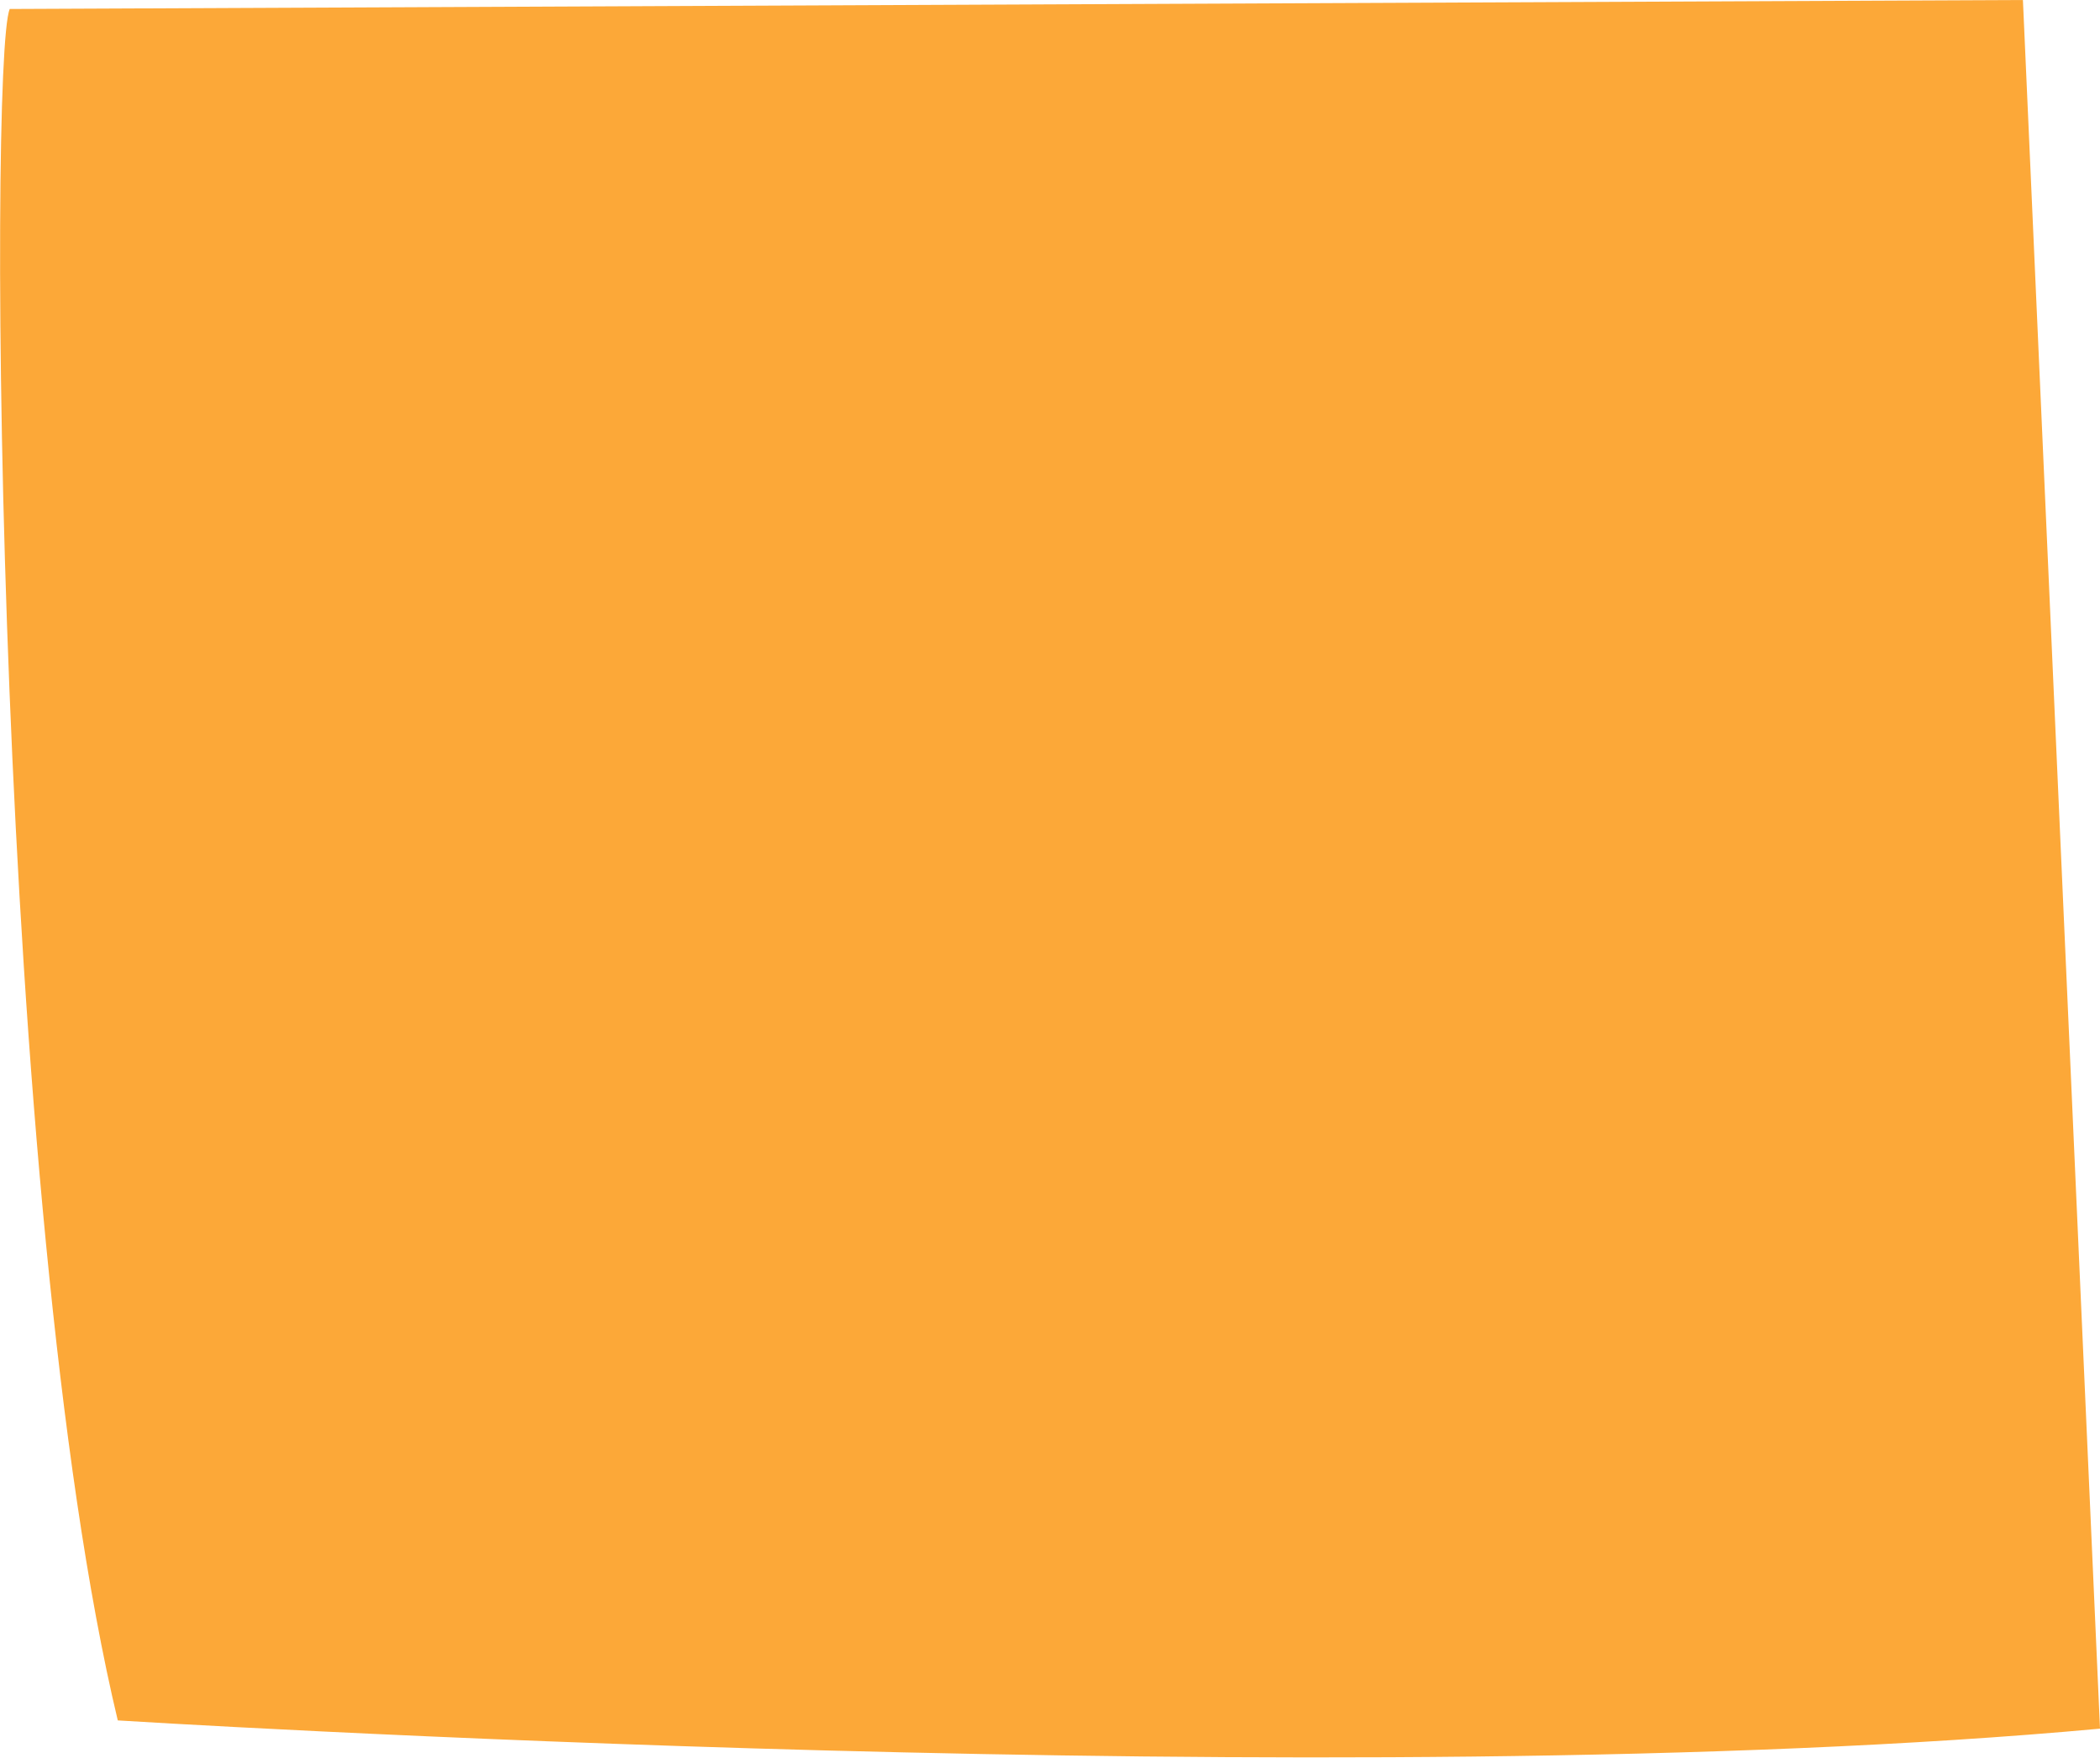
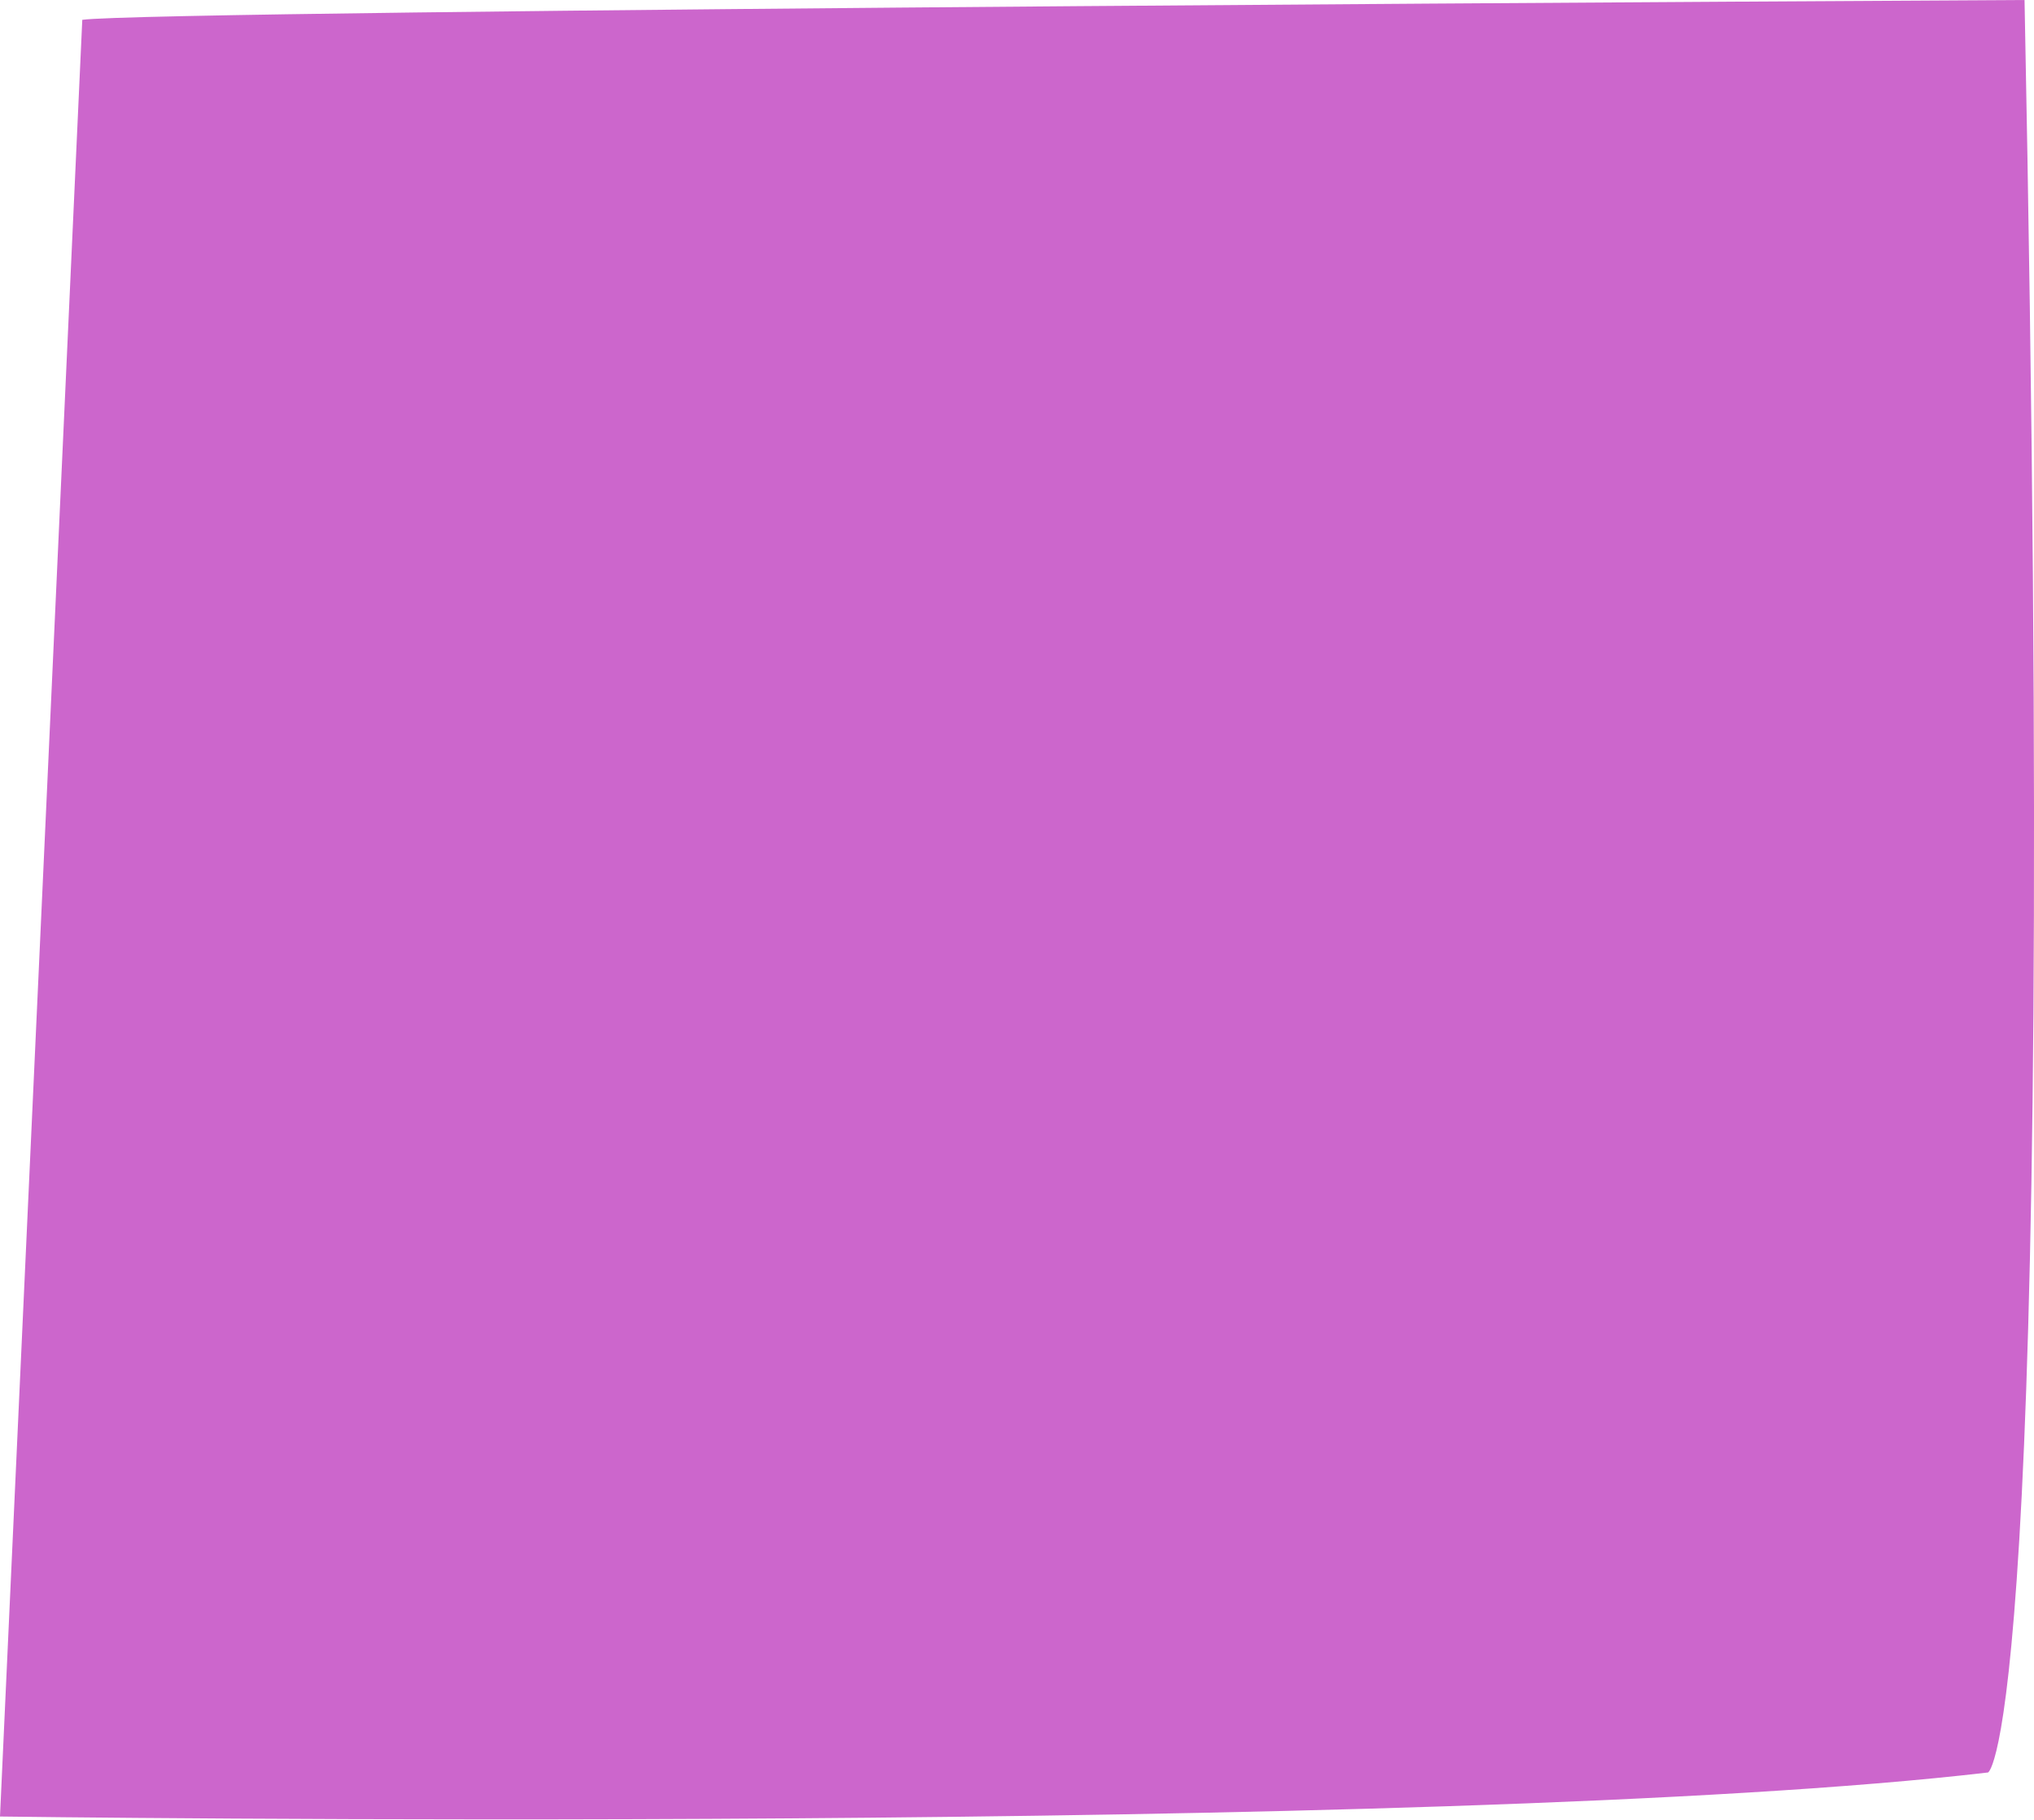
- <svg xmlns="http://www.w3.org/2000/svg" viewBox="0 0 282.79 236.67" preserveAspectRatio="none">
+ <svg xmlns="http://www.w3.org/2000/svg" viewBox="0 0 268.73 240.37" preserveAspectRatio="none">
  <defs>
-     <style>.cls-1{fill:#fca838;}</style>
+     <style>.cls-1{fill:#c6c;}</style>
  </defs>
  <g id="Layer_2" data-name="Layer 2">
    <g id="Layer_1-2" data-name="Layer 1">
-       <path id="Path_7" data-name="Path 7" class="cls-1" d="M1.31,1.21c-2.93,6.84-2,161.33,14.55,230.48,0,0,165.69,10.43,266.93,1.11L272.41,0Z" />
+       <path id="Path_11" data-name="Path 11" class="cls-1" d="M267.48,0S19.82,1.29,10.87,2.62L0,240s190.9,2.59,262.66-5.82C262.66,234.17,272.05,230.35,267.48,0Z" />
    </g>
  </g>
</svg>
